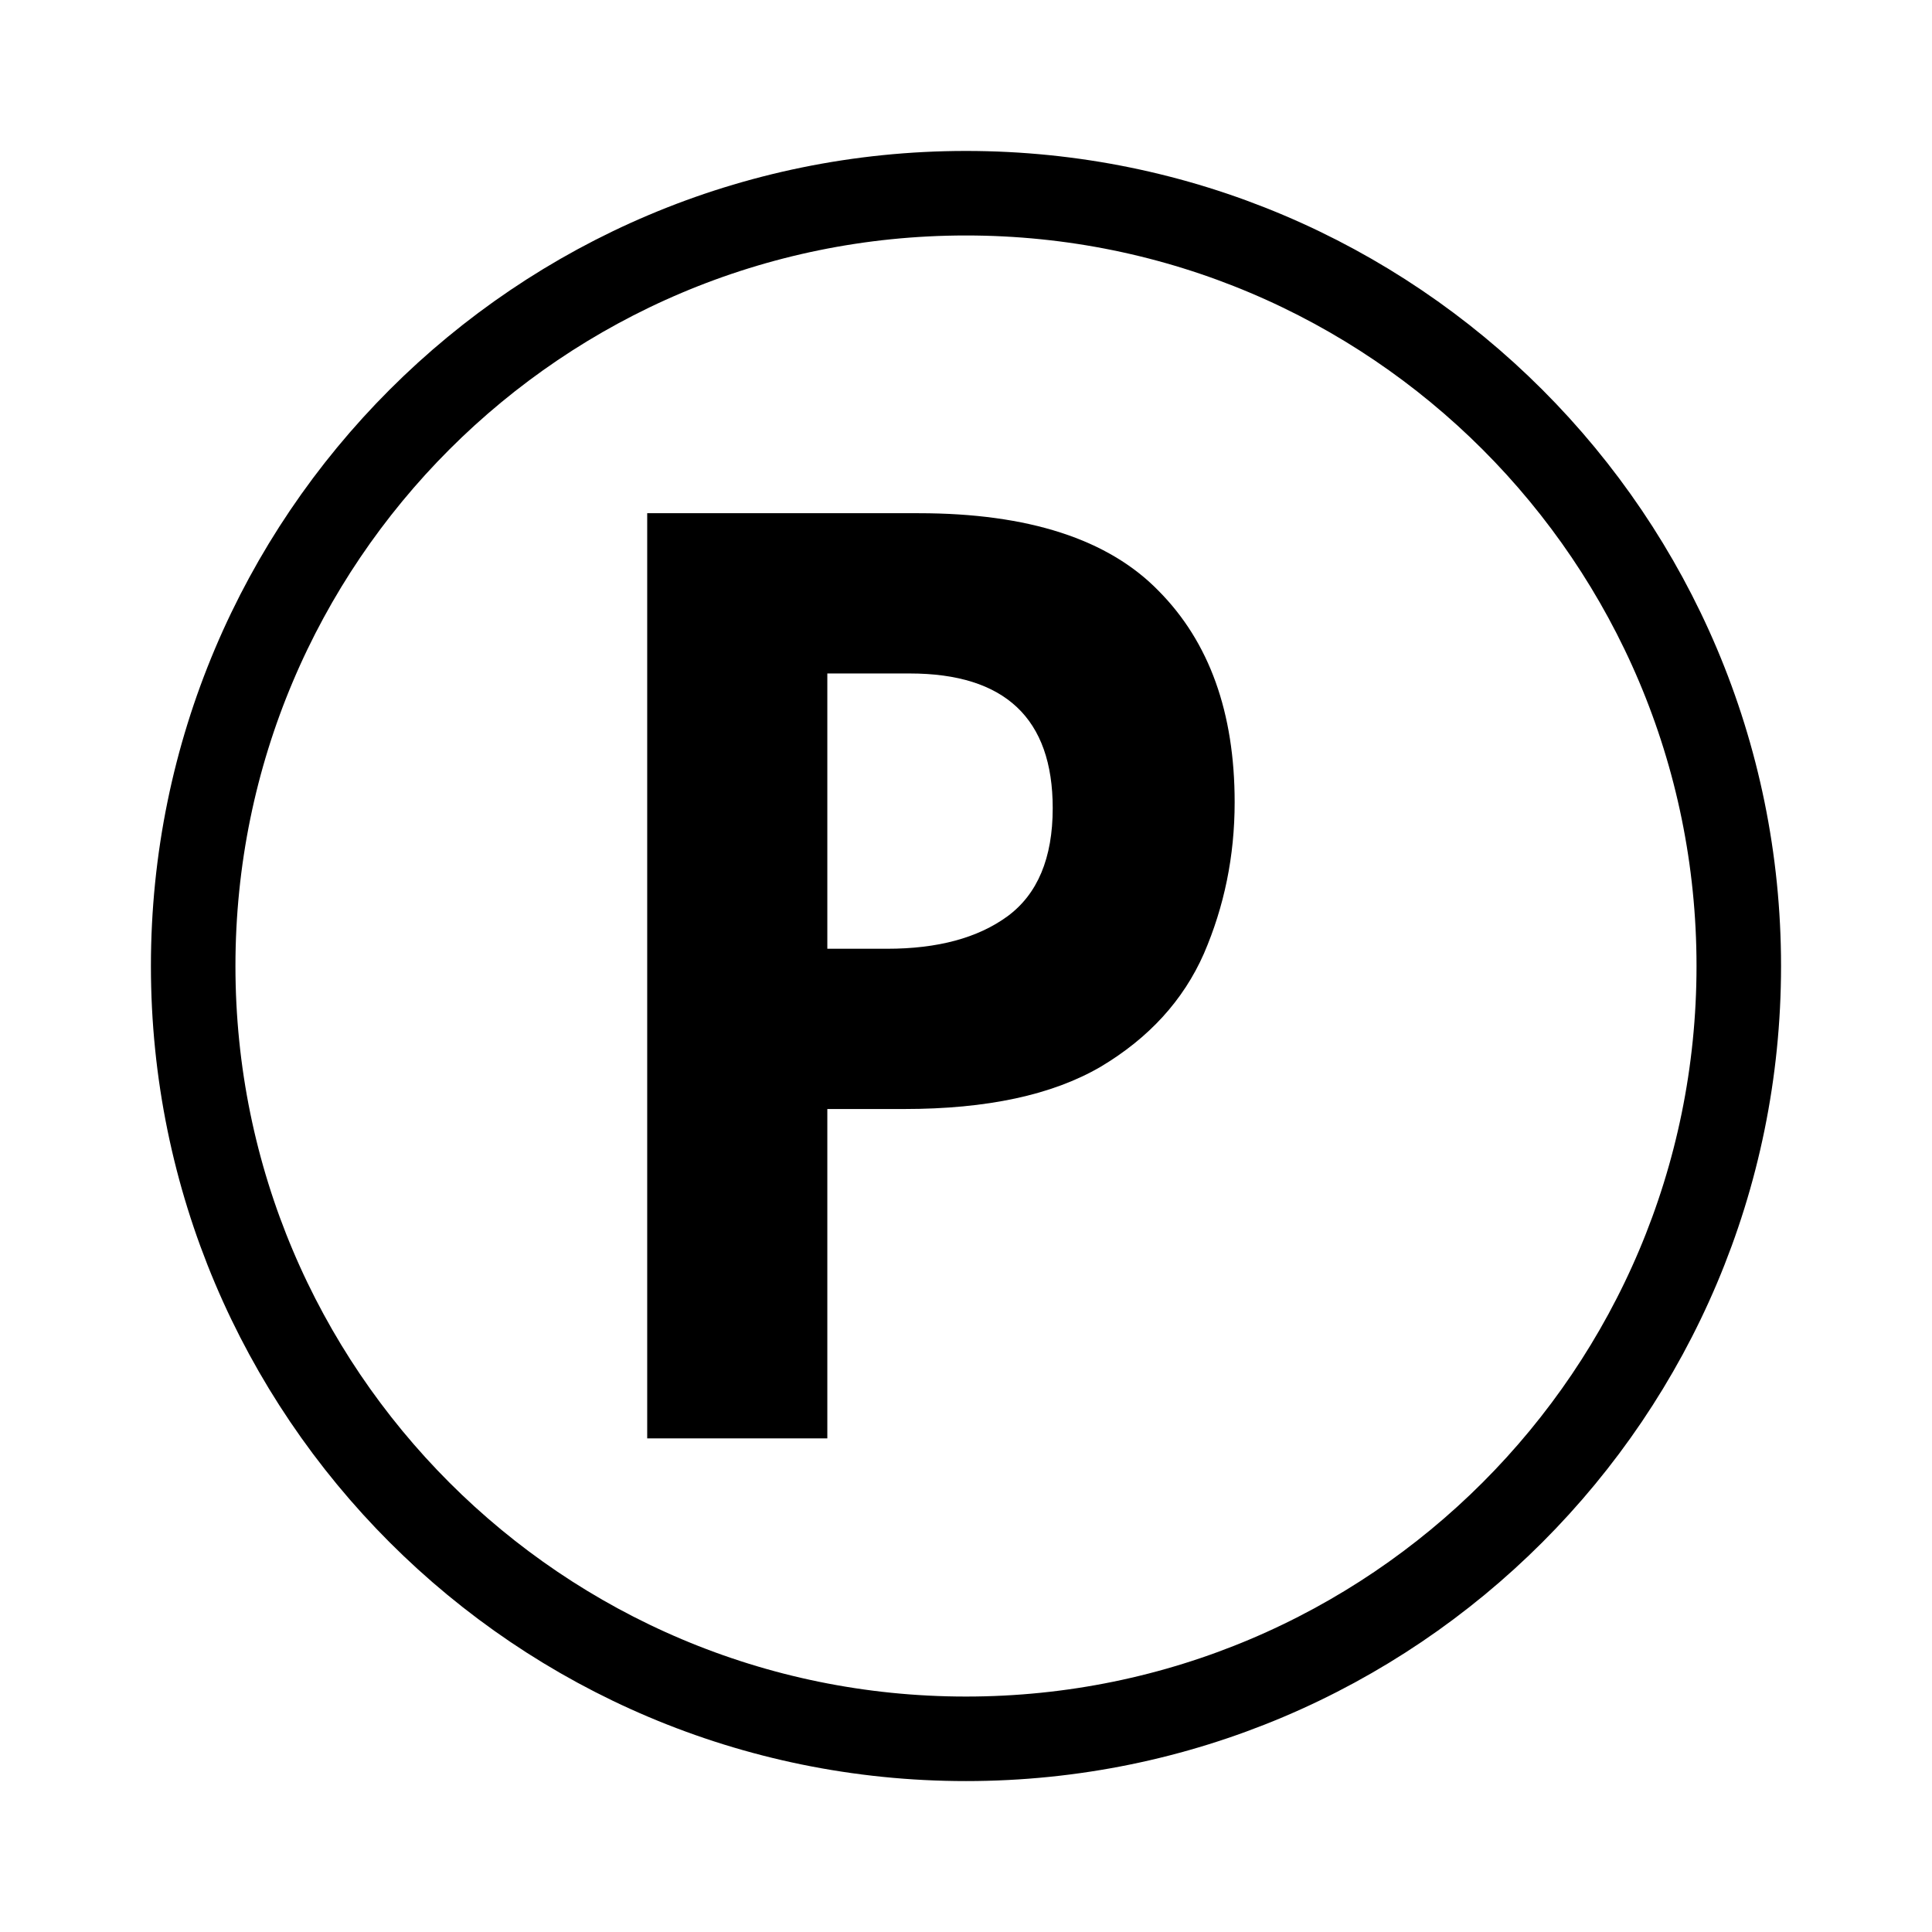
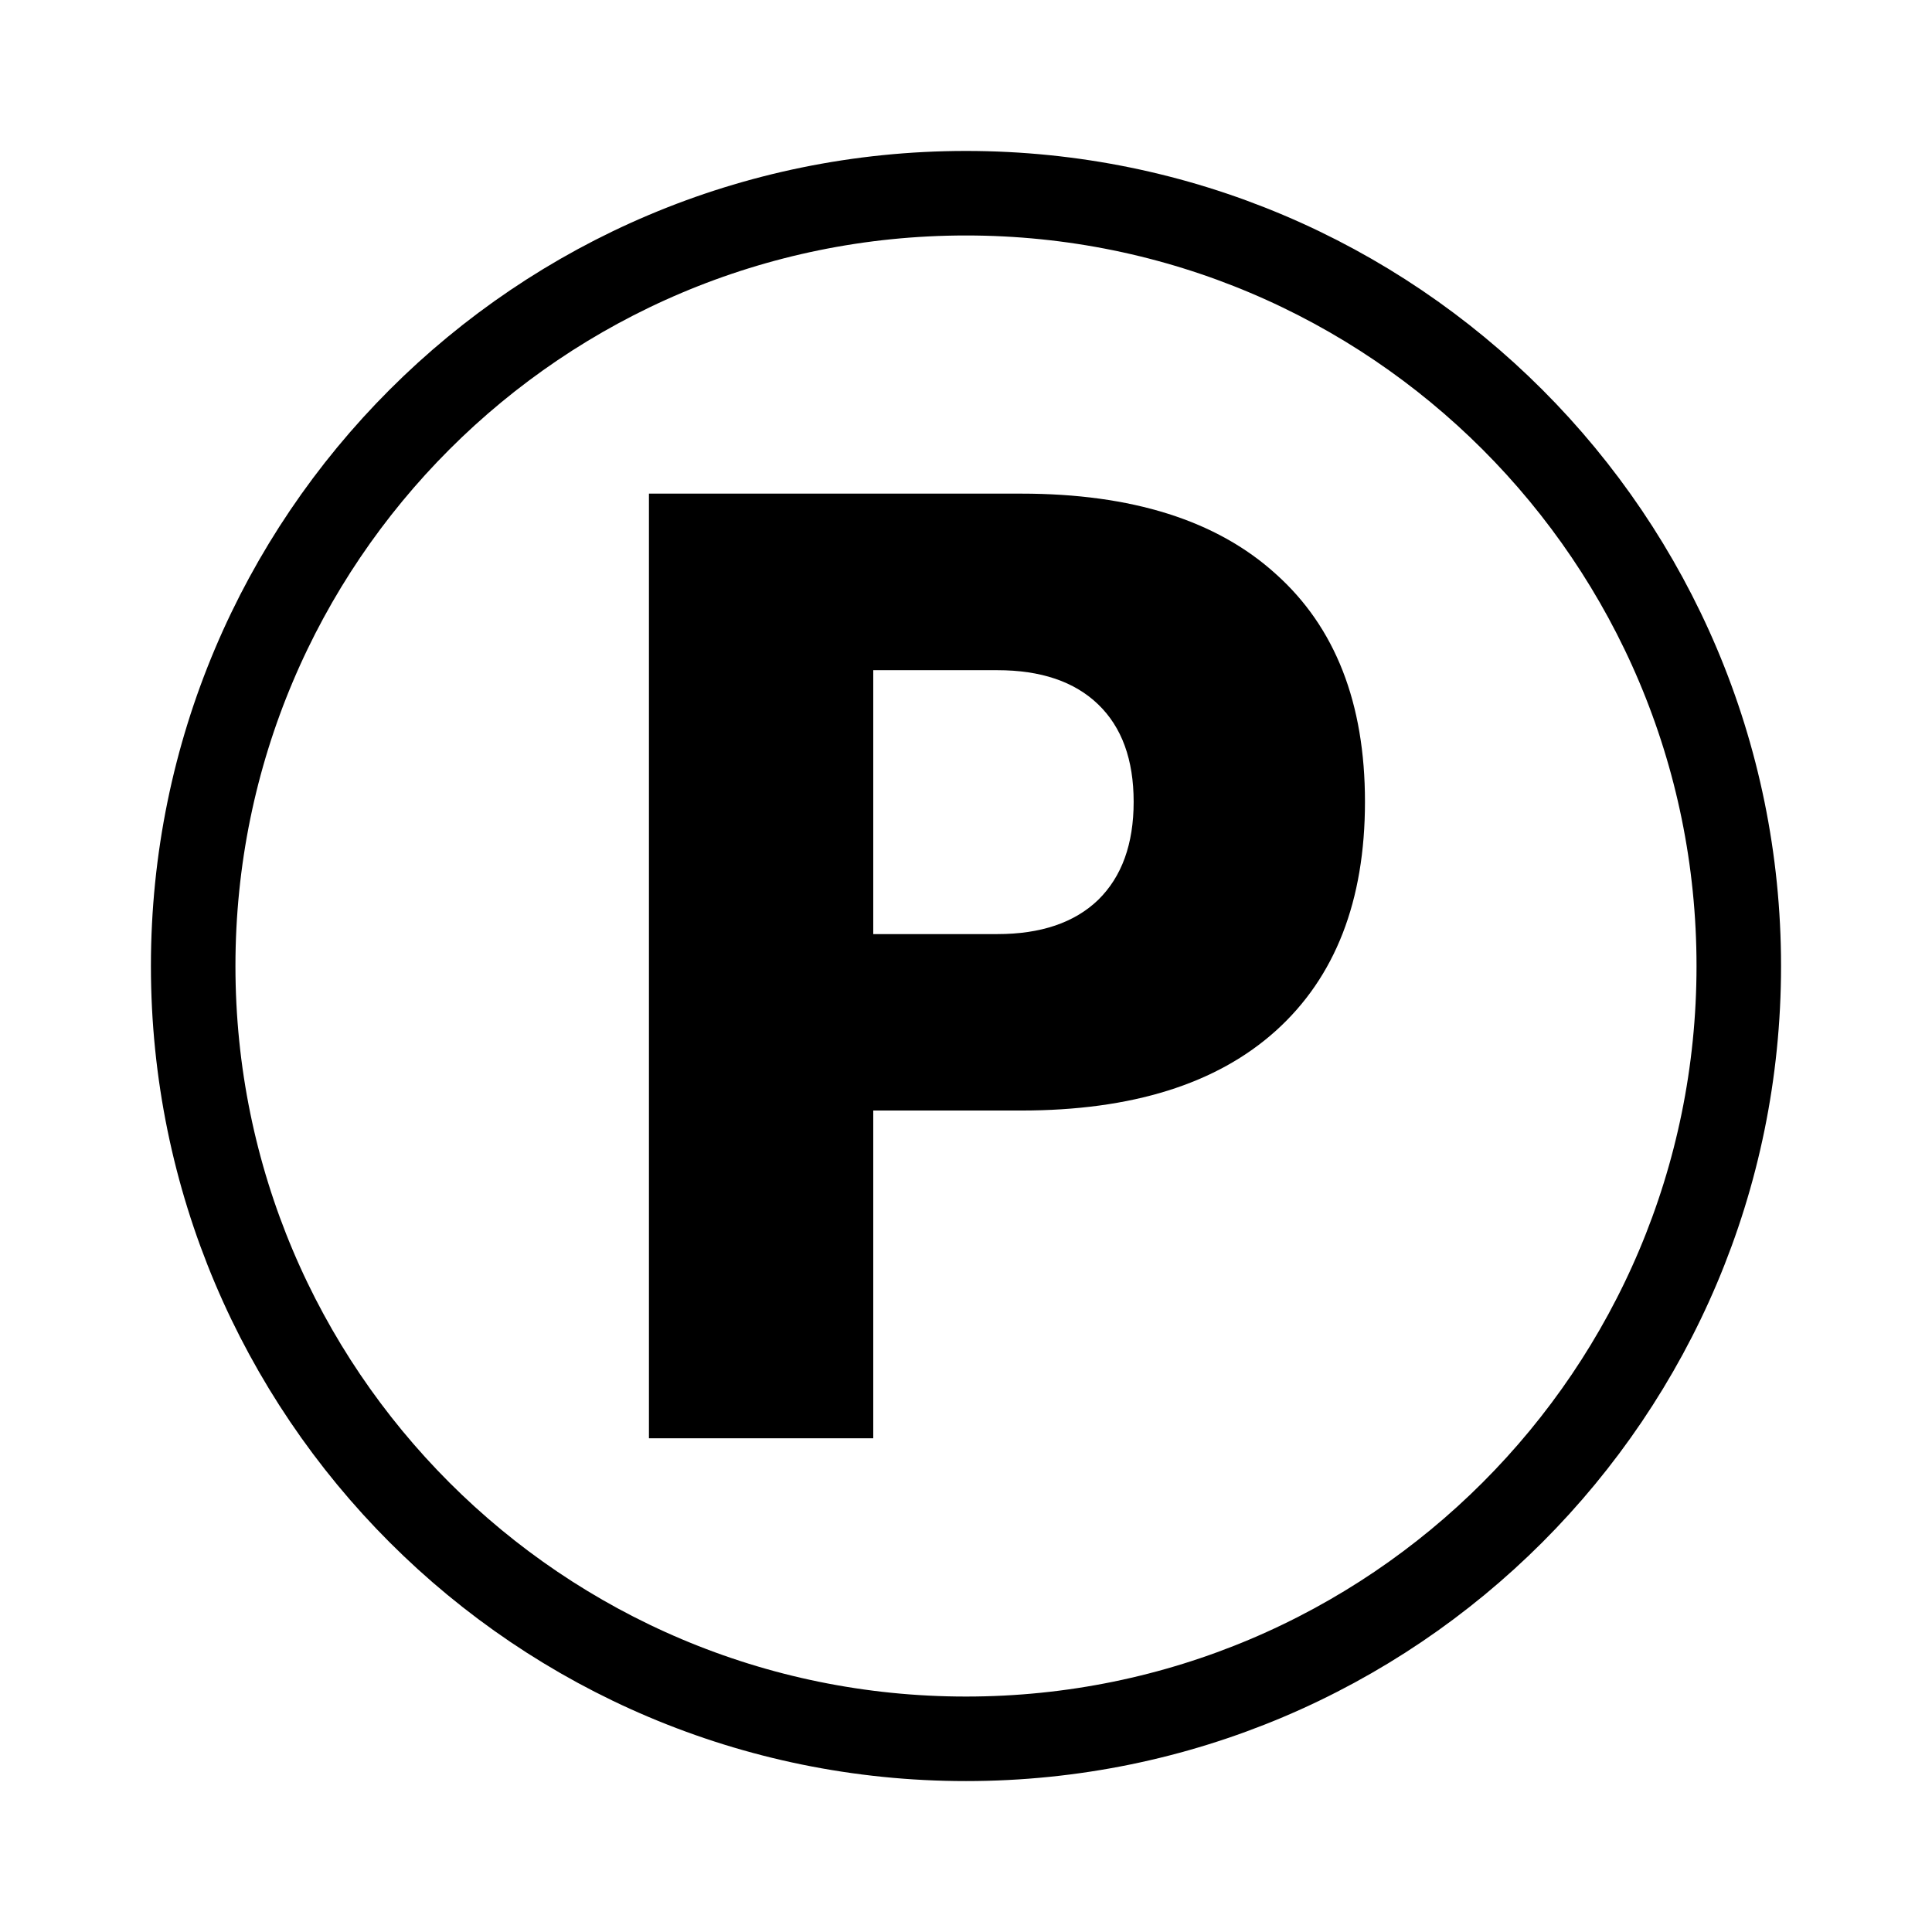
- <svg xmlns="http://www.w3.org/2000/svg" id="svg8" version="1.1" viewBox="0 0 32 32">
-   <path id="path2" transform="translate(9.9117 -.3238)" d="m18.888 16.324a12.8 12.8 0 1 1-25.6 0 12.8 12.8 0 1 1 25.6 0z" color="#000000" fill="none" fill-opacity=".816" stroke="#000" stroke-miterlimit="2" stroke-width="1.4" />
-   <text id="text6" transform="scale(.95952 1.0422)" x="9.311" y="22.86" fill="#000000" font-family="Sans" font-size="20.596px" letter-spacing="0px" stroke-width="1.572" word-spacing="0px" style="line-height:125%" xml:space="preserve">
-     <tspan id="tspan4" x="9.311" y="22.86" font-weight="bold" stroke-width="1.572">P</tspan>
-   </text>
+ <svg xmlns="http://www.w3.org/2000/svg" version="1.1" viewBox="0 0 32 32">
+   <path transform="translate(9.9117 -.3238)" d="m18.888 16.324a12.8 12.8 0 11-25.6 0 12.8 12.8 0 1125.6 0z" color="#000000" fill="none" fill-opacity=".816" stroke="#000" stroke-miterlimit="2" stroke-width="1.4" />
+   <path transform="scale(.95952 1.0422)" d="m11.202 7.845h6.426q2.866 0 4.395 1.277 1.539 1.267 1.539 3.62 0 2.363-1.539 3.64-1.529 1.267-4.395 1.267h-2.554v5.209h-3.872zm3.872 2.806v4.194h2.142q1.126 0 1.74-.543.613-.553.613-1.559t-.613-1.549-1.74-.543z" stroke-width="1.572" aria-label="P" />
</svg>
